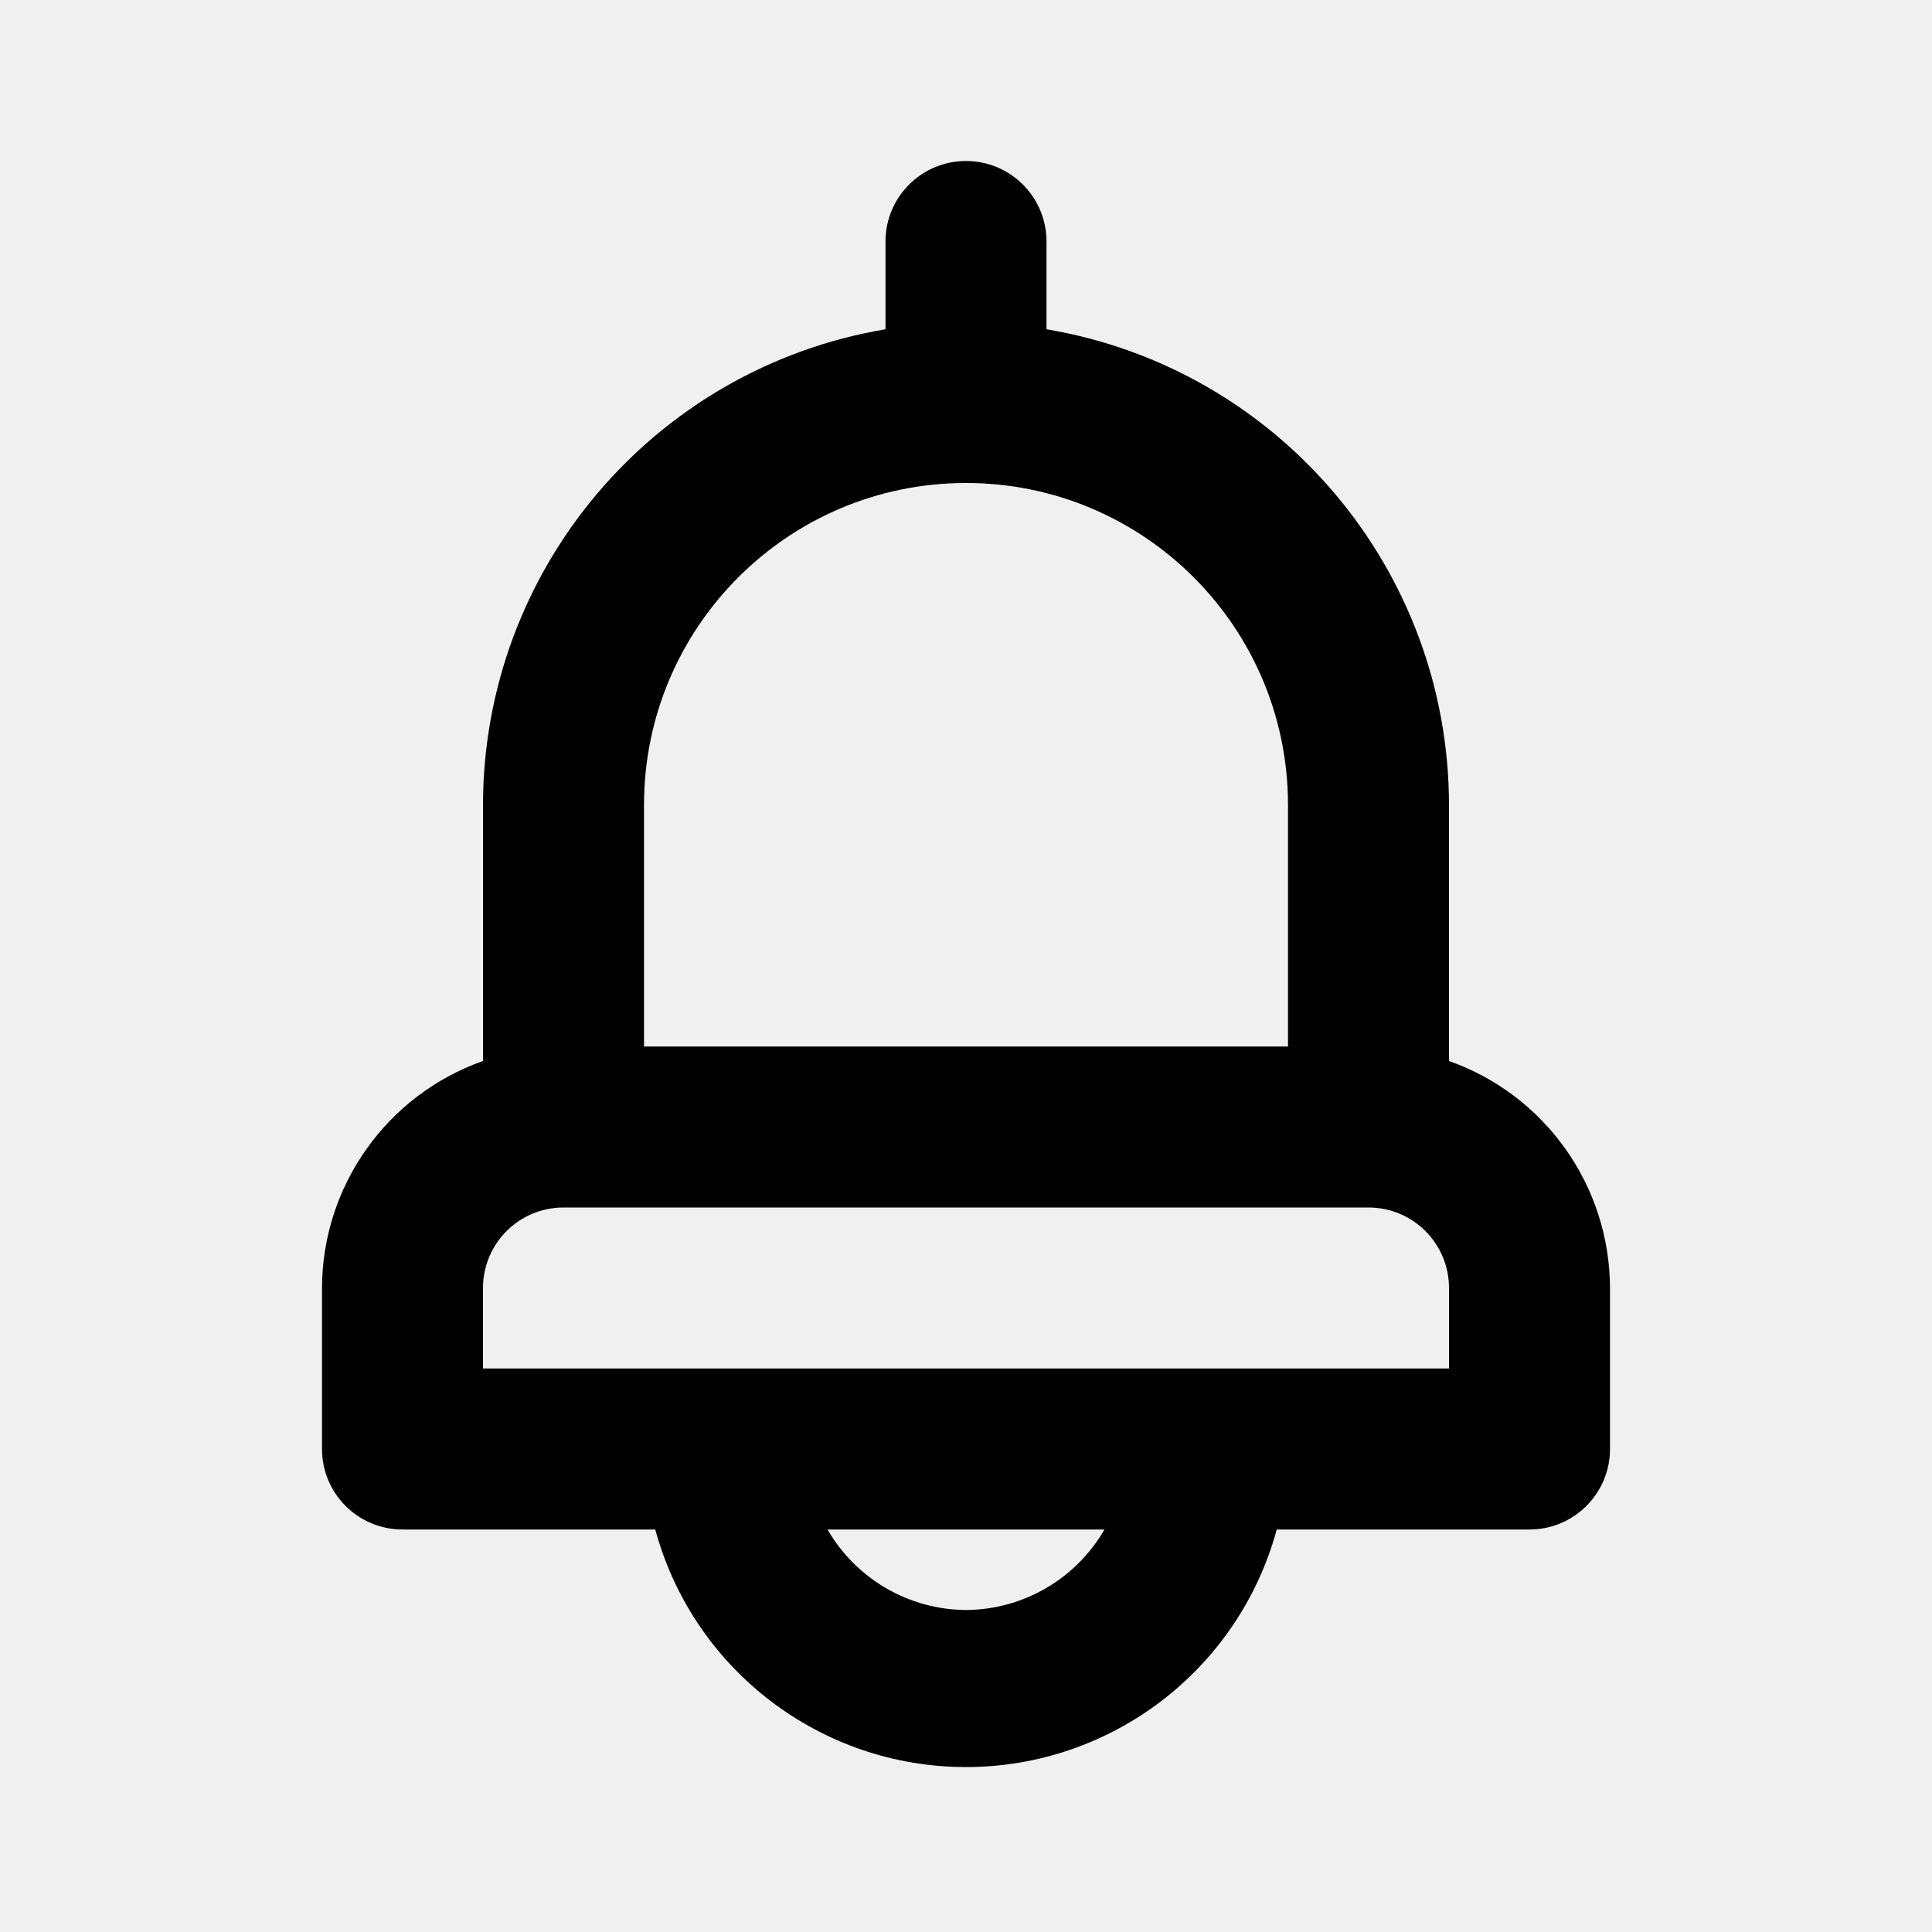
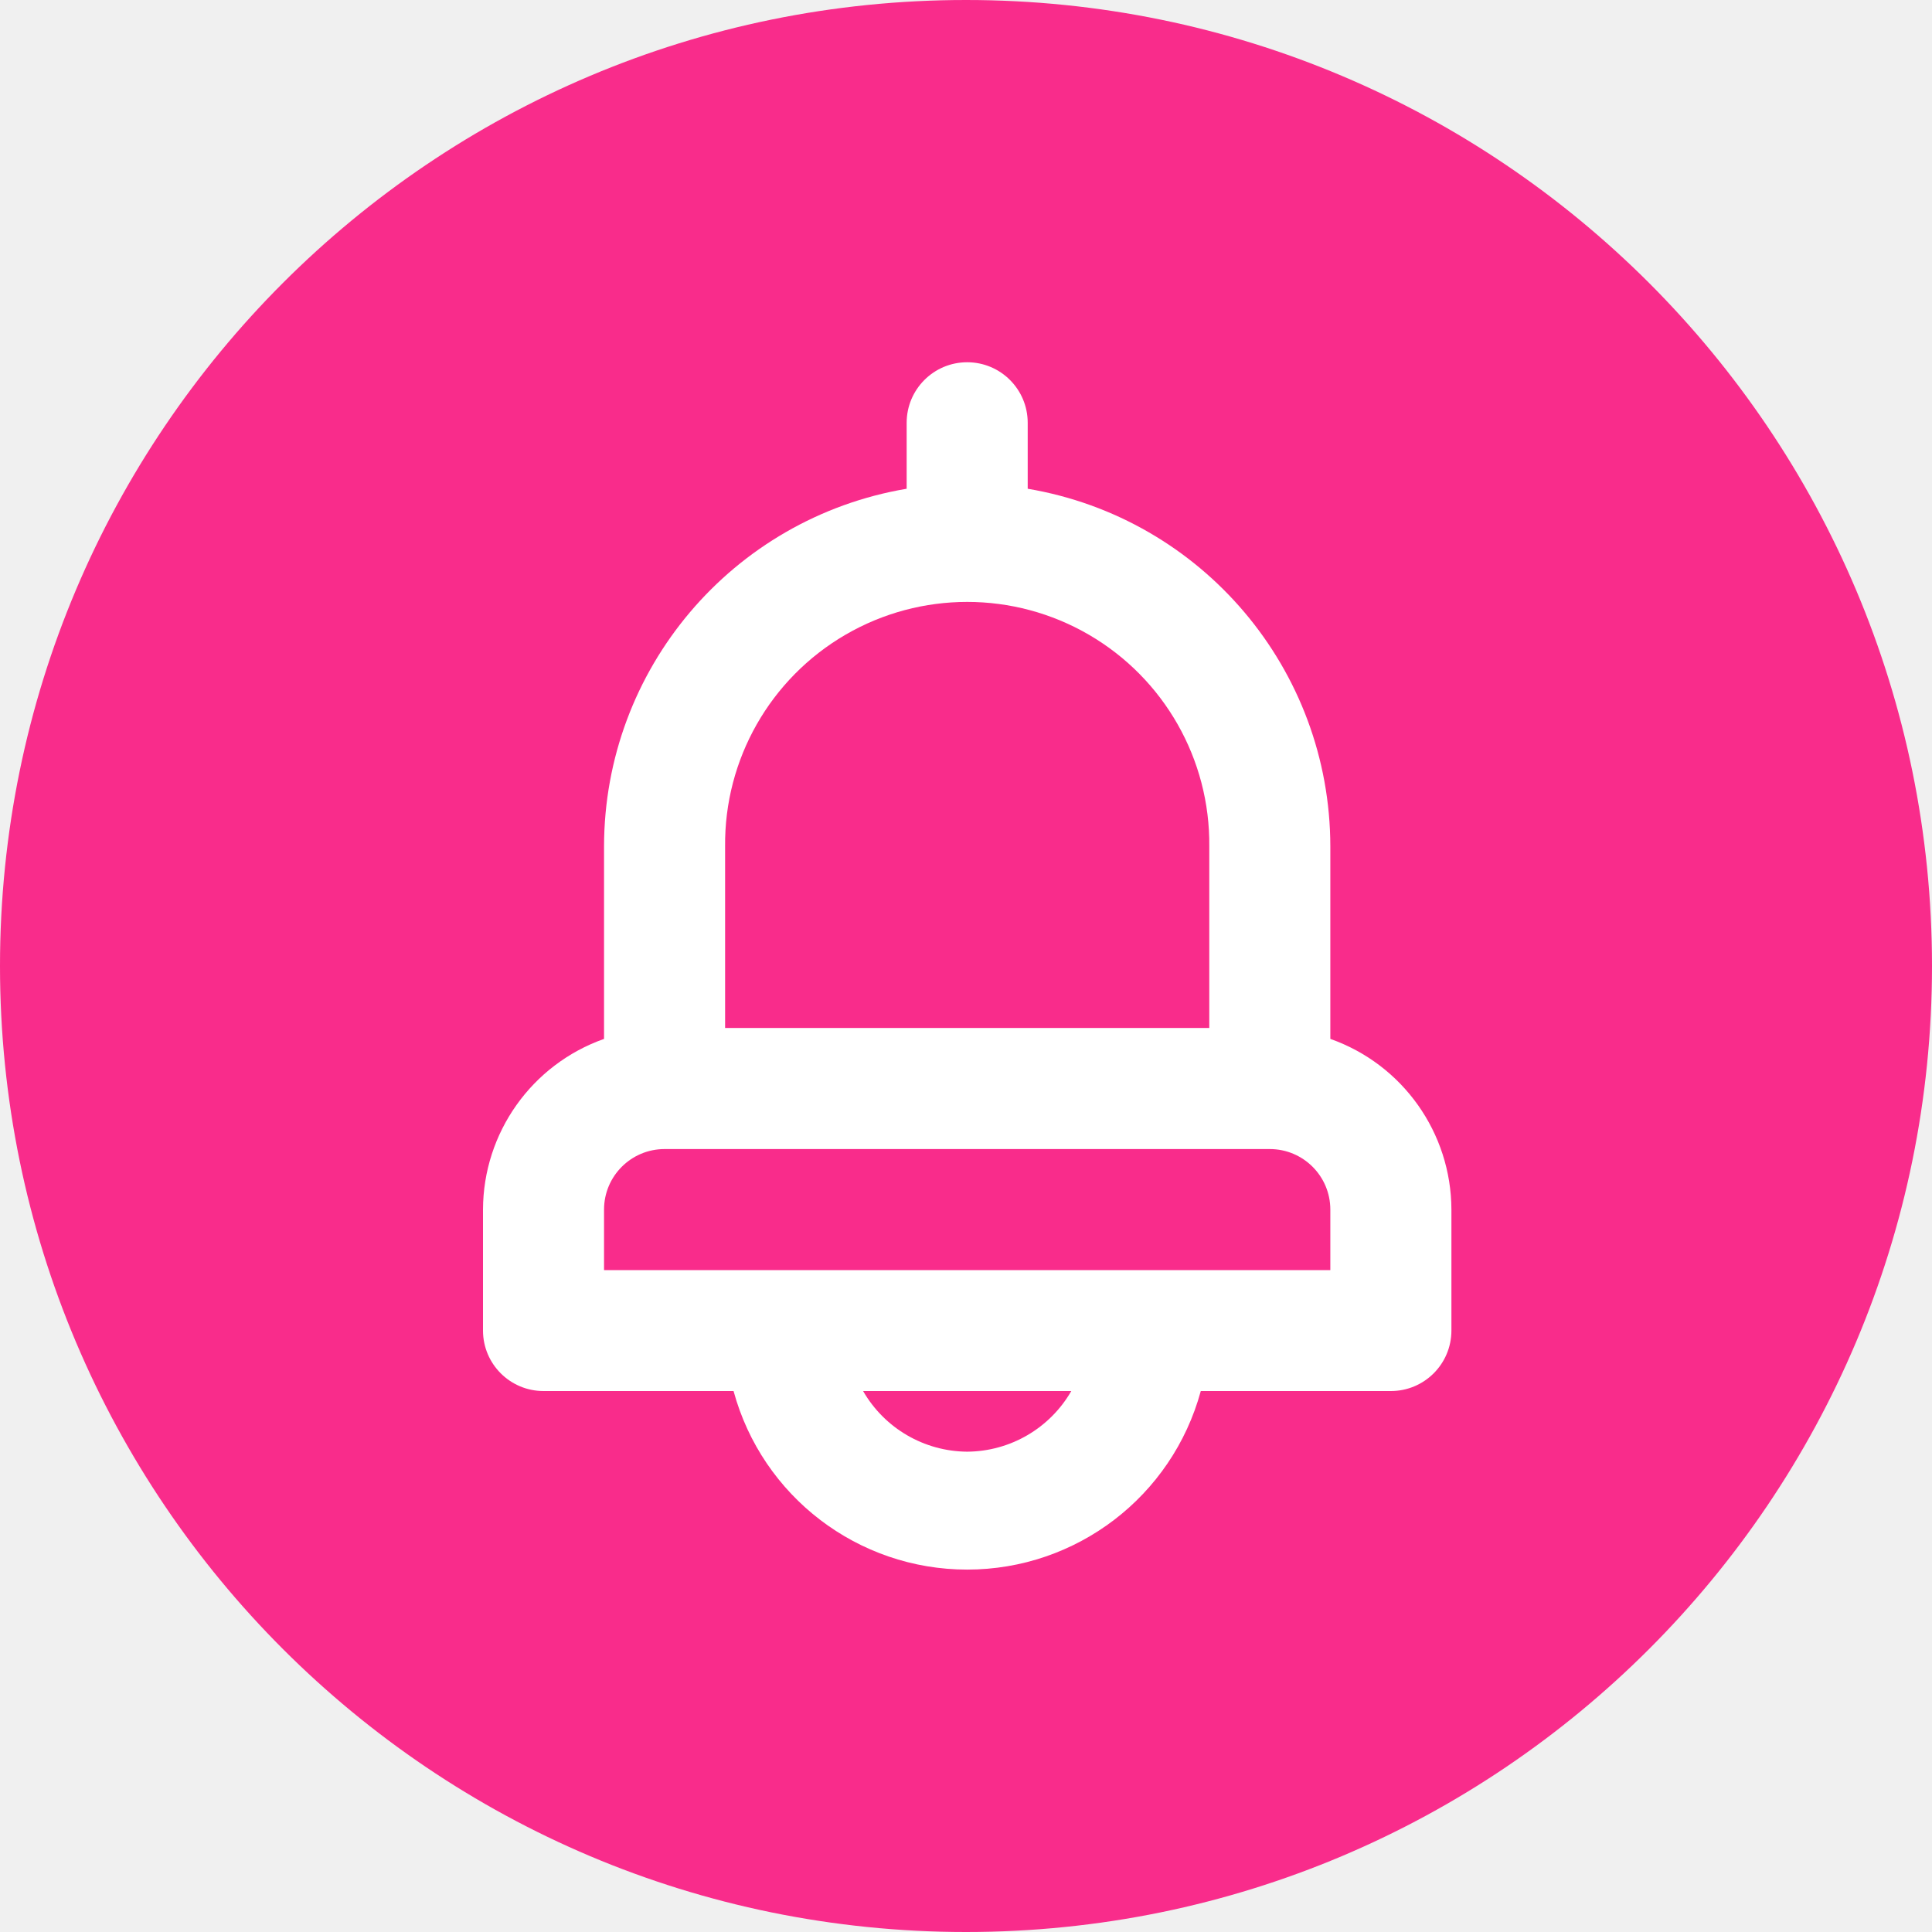
- <svg xmlns="http://www.w3.org/2000/svg" data-name="Layer 1" viewBox="0 0 24 24">
-   <path d="M18,13.18V10a6,6,0,0,0-5-5.91V3a1,1,0,0,0-2,0V4.09A6,6,0,0,0,6,10v3.18A3,3,0,0,0,4,16v2a1,1,0,0,0,1,1H8.14a4,4,0,0,0,7.72,0H19a1,1,0,0,0,1-1V16A3,3,0,0,0,18,13.18ZM8,10a4,4,0,0,1,8,0v3H8Zm4,10a2,2,0,0,1-1.72-1h3.44A2,2,0,0,1,12,20Zm6-3H6V16a1,1,0,0,1,1-1H17a1,1,0,0,1,1,1Z" />
+ <svg xmlns="http://www.w3.org/2000/svg" width="80" height="80" viewBox="0 0 80 80">
+   <defs>
+     <style>
+       .cls-1 {
+         fill: #f92c8b;
+       }
+ 
+       .cls-2 {
+         fill: #fff;
+       }
+     </style>
+   </defs>
+   <g id="Group_915" data-name="Group 915" transform="translate(-236 19)">
+     <circle id="Ellipse_1" data-name="Ellipse 1" class="cls-1" cx="40" cy="40" r="40" transform="translate(236 -19)" />
+     <path id="bell" class="cls-2" d="M39.086,30.019v-7.97A15.037,15.037,0,0,0,26.555,7.238V4.506a2.506,2.506,0,1,0-5.012,0V7.238A15.037,15.037,0,0,0,9.012,22.049v7.97A7.518,7.518,0,0,0,4,37.086V42.1A2.506,2.506,0,0,0,6.506,44.6h7.869a10.025,10.025,0,0,0,19.347,0h7.869A2.506,2.506,0,0,0,44.1,42.1V37.086a7.518,7.518,0,0,0-5.012-7.067Zm-25.061-7.97a10.025,10.025,0,1,1,20.049,0v7.518H14.025ZM24.049,47.111A5.012,5.012,0,0,1,19.739,44.6H28.36A5.012,5.012,0,0,1,24.049,47.111Zm15.037-7.518H9.012V37.086a2.506,2.506,0,0,1,2.506-2.506H36.58a2.506,2.506,0,0,1,2.506,2.506Z" transform="translate(252 -6)" />
+   </g>
</svg>
